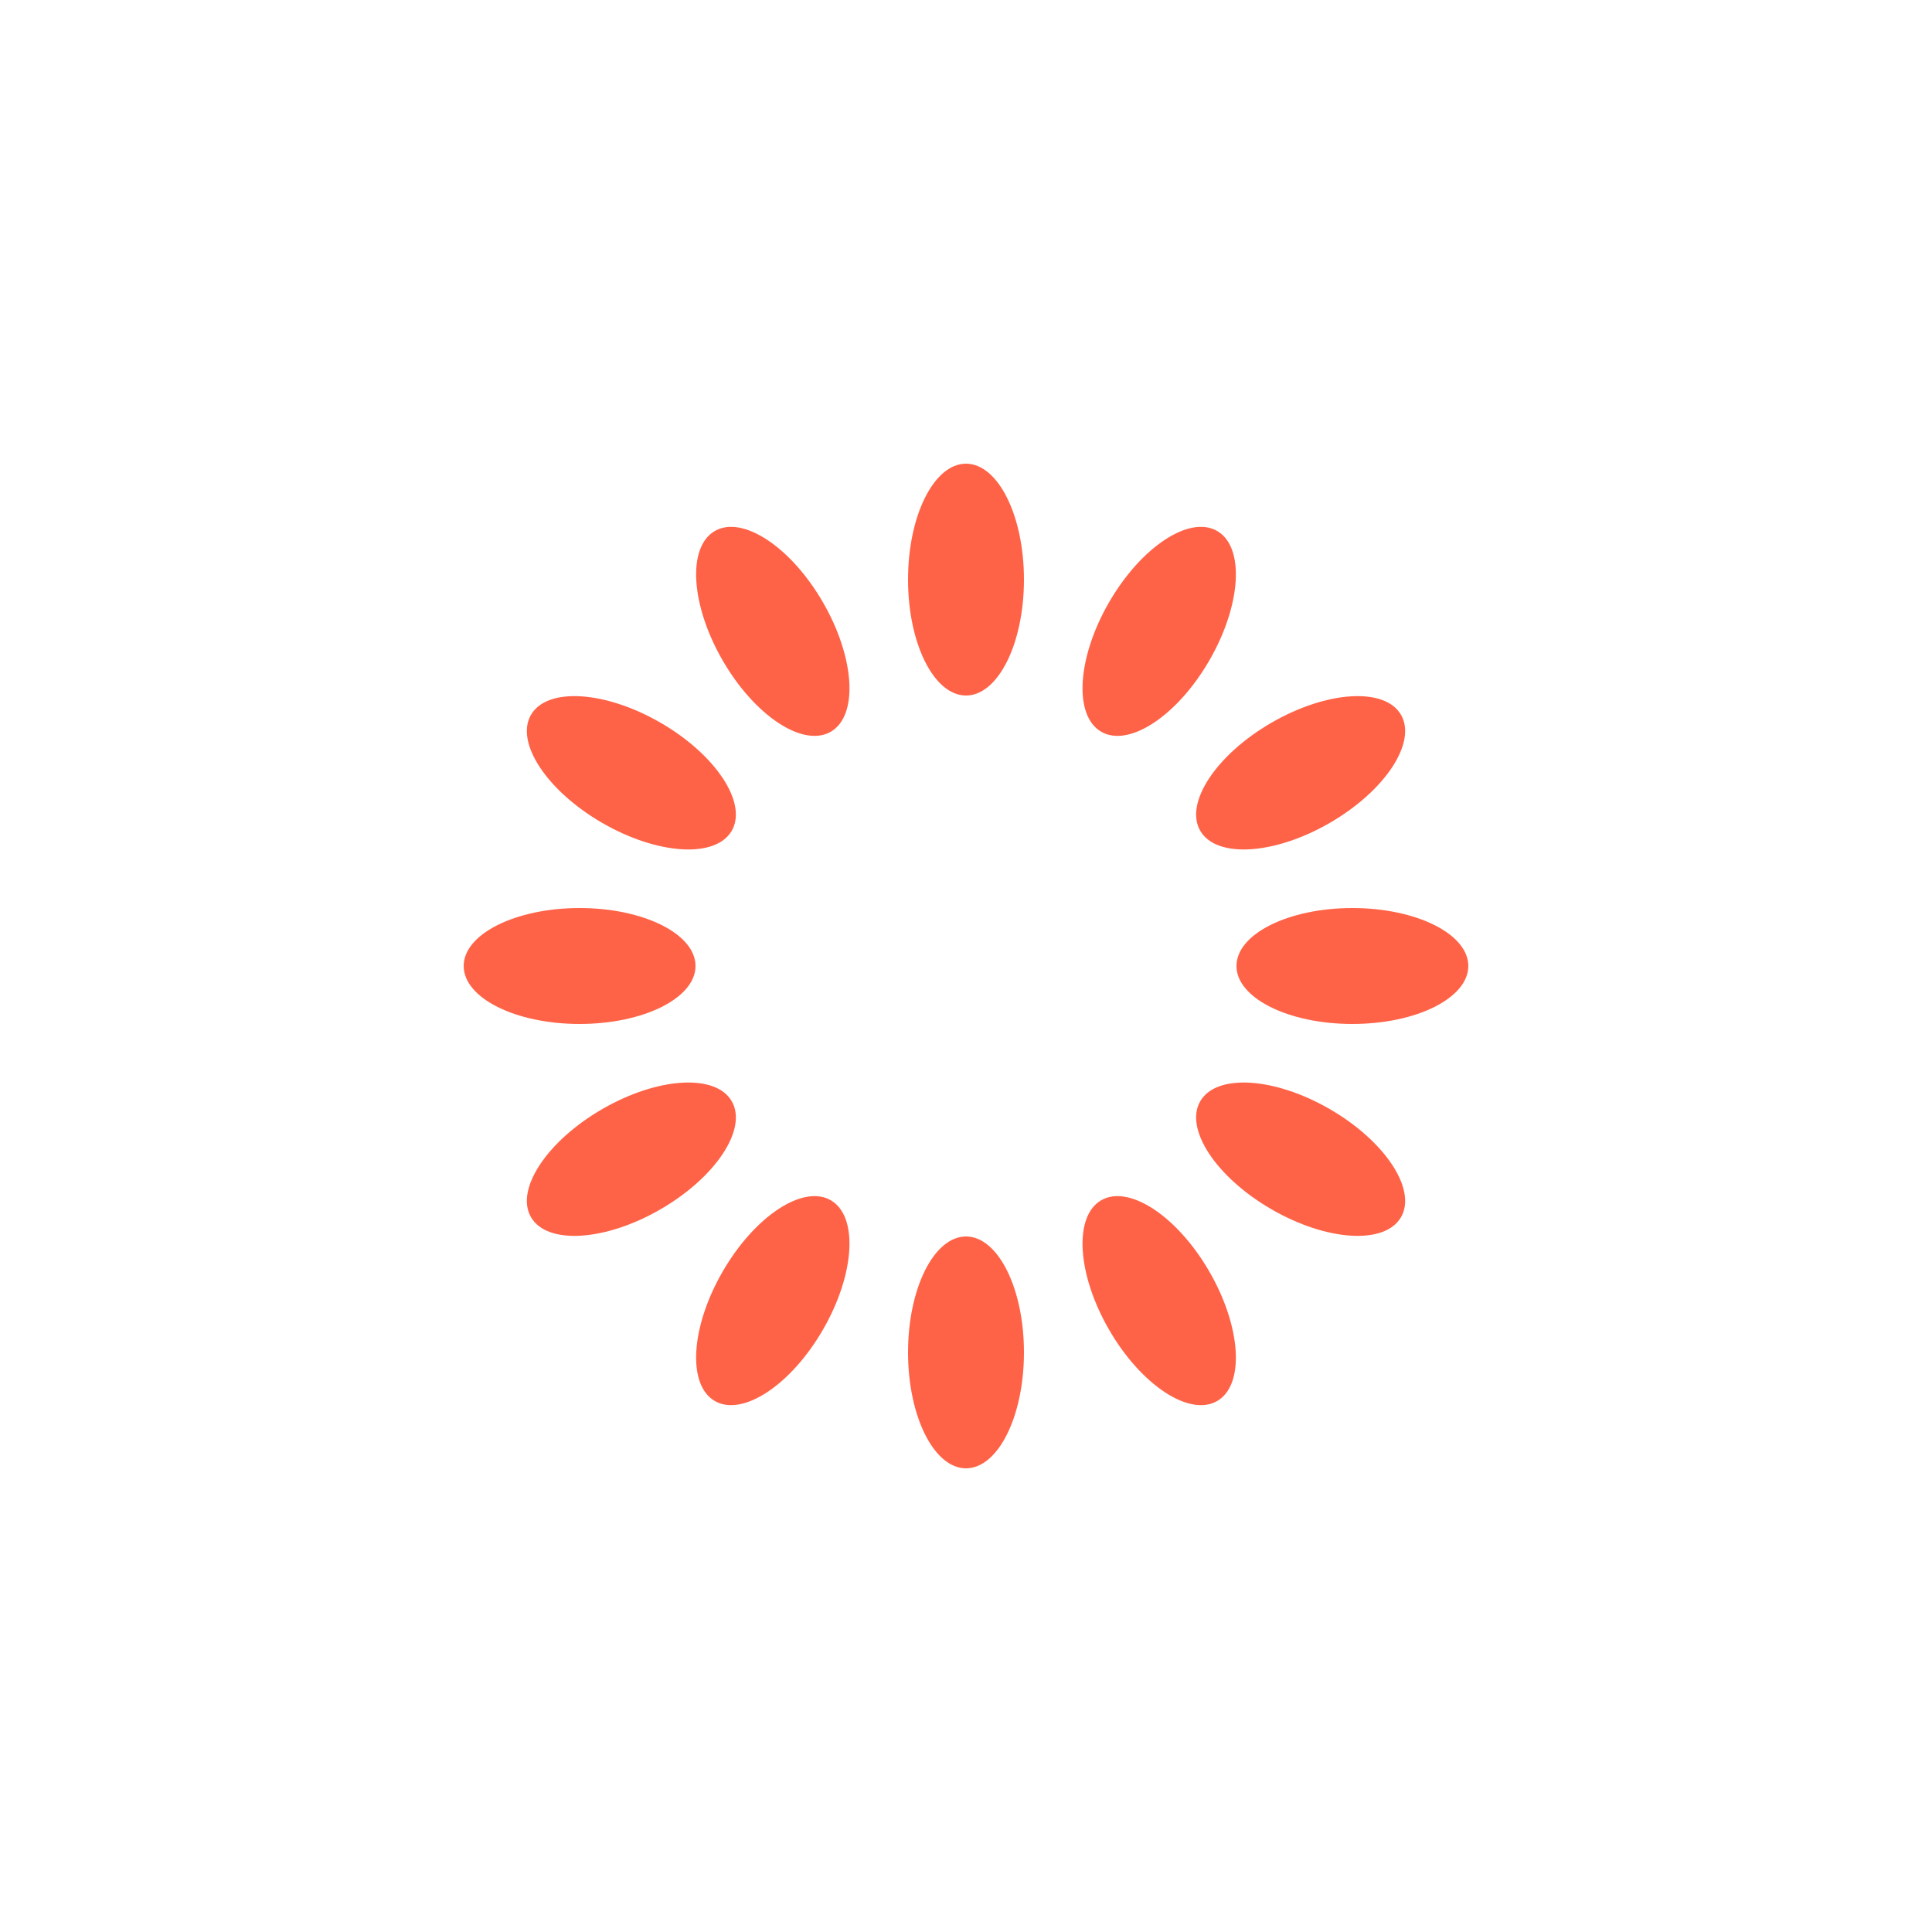
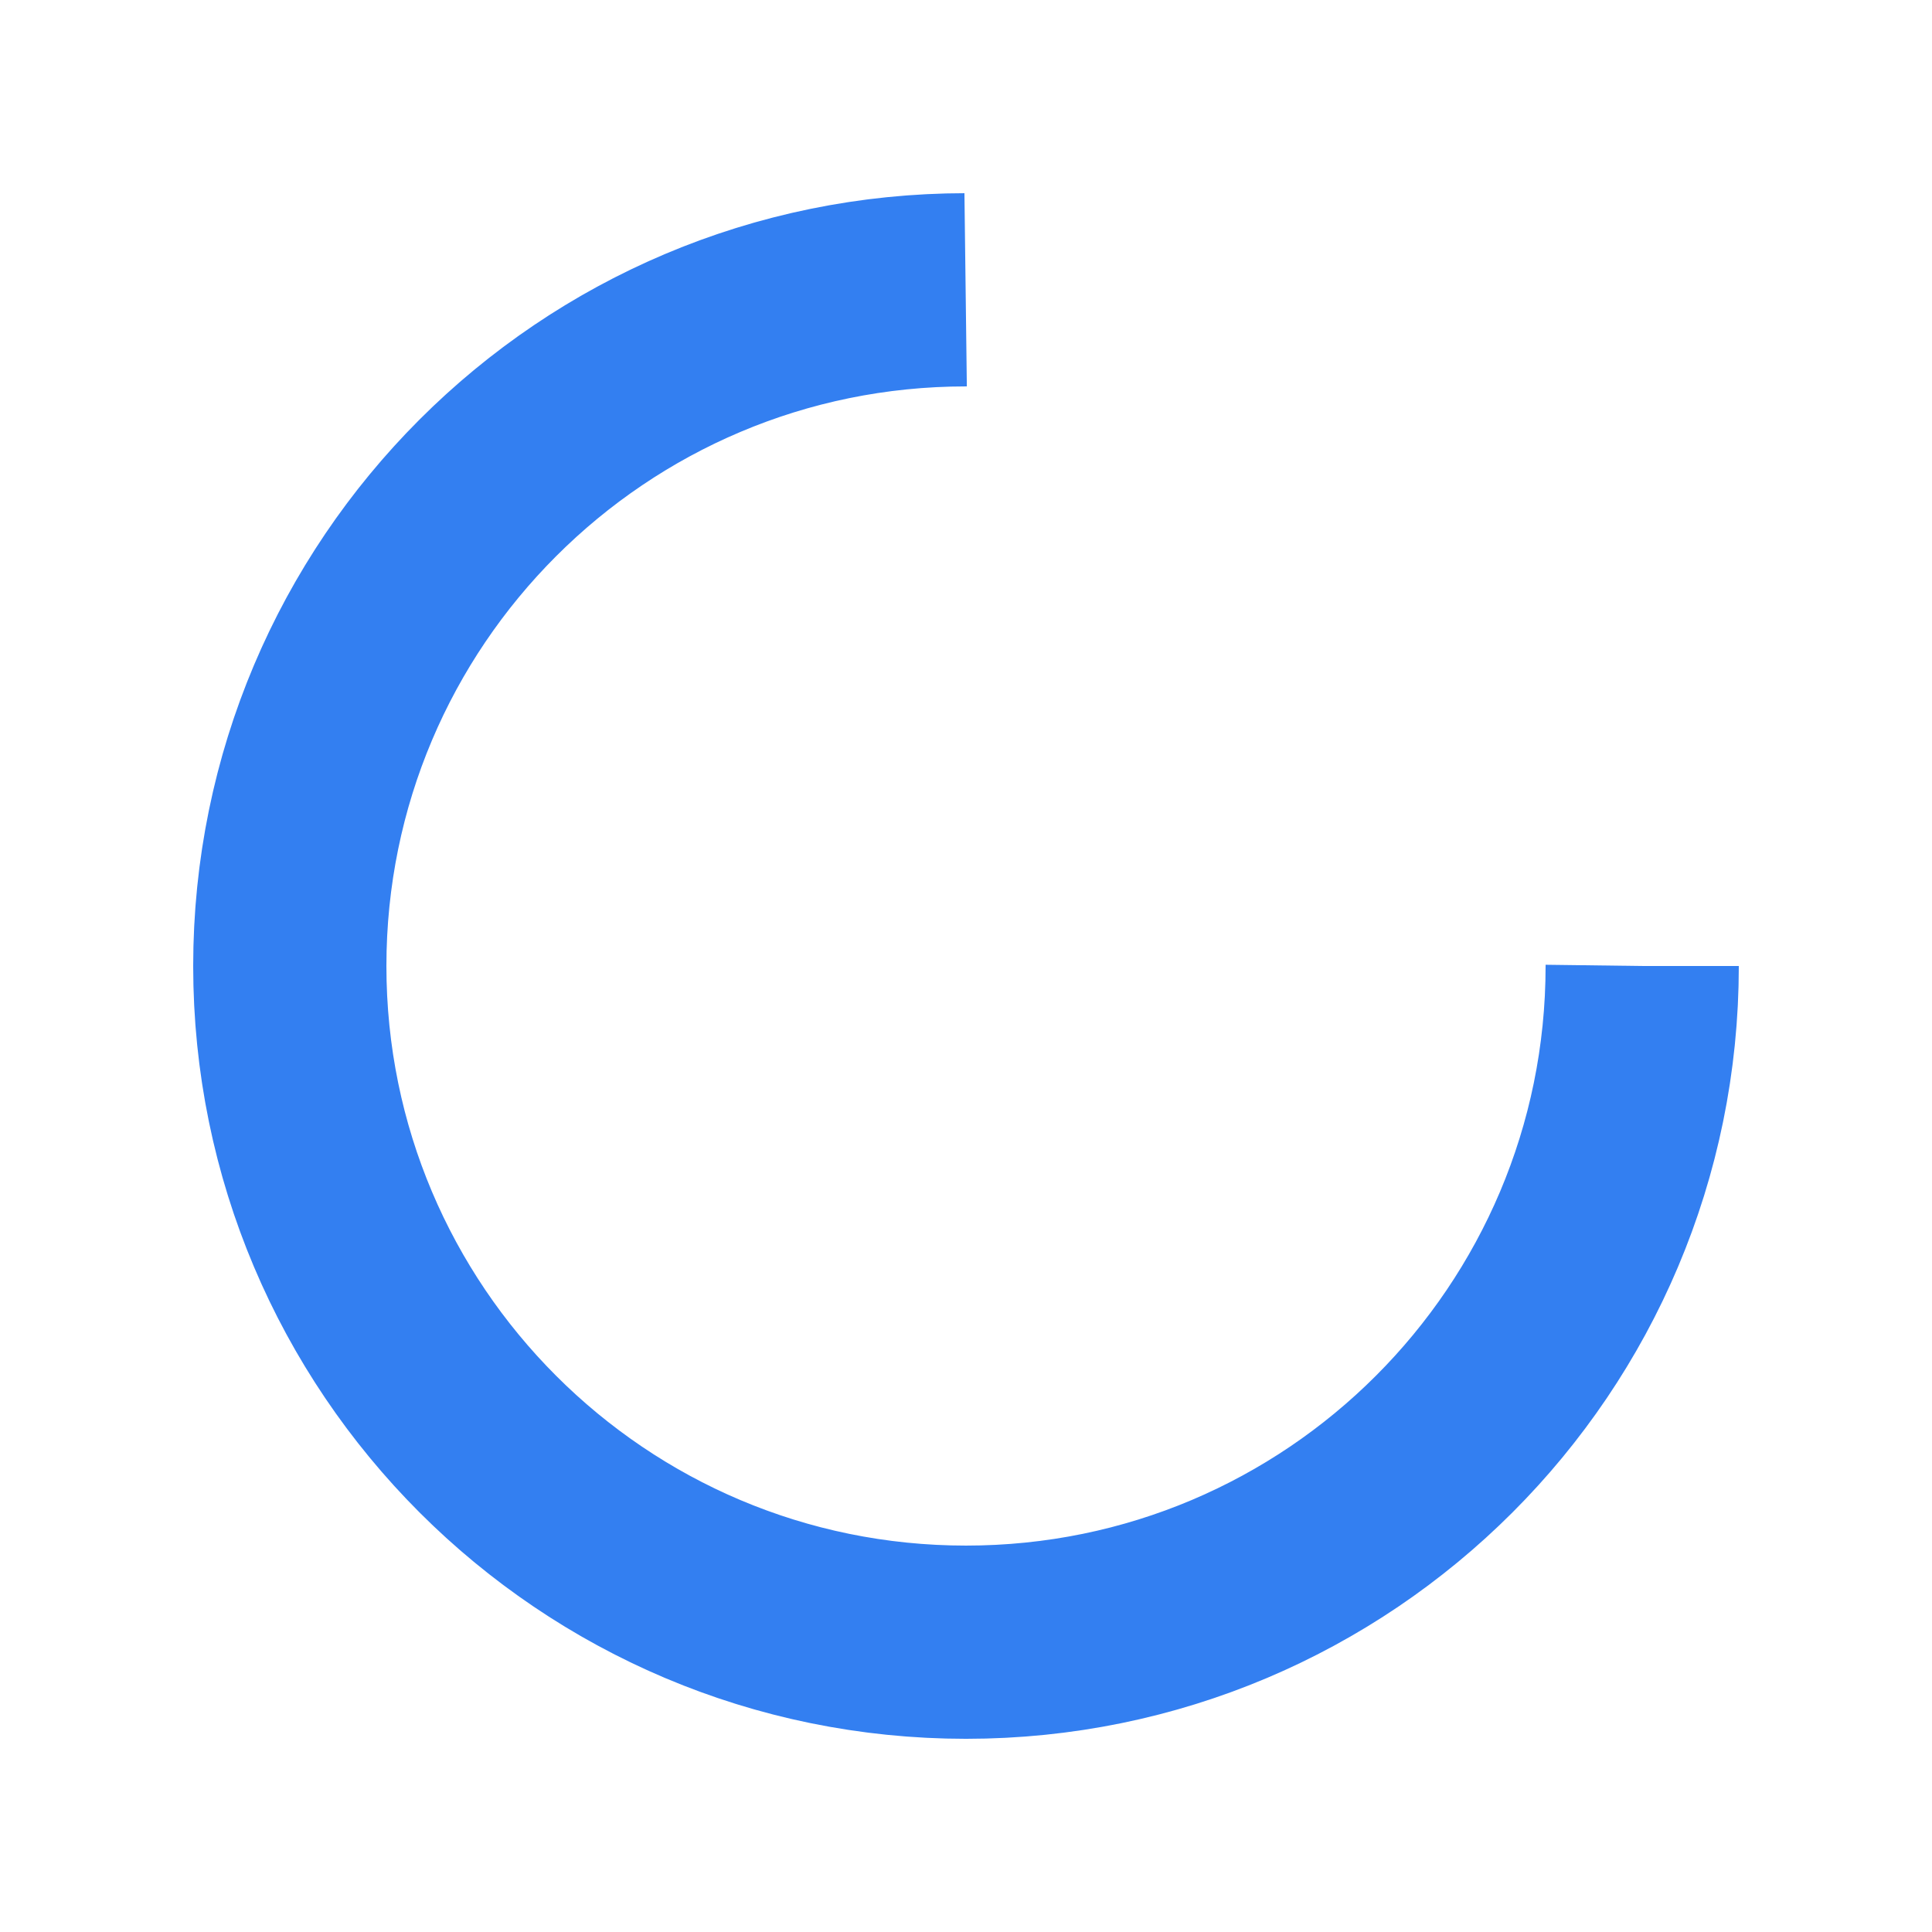
- <svg xmlns="http://www.w3.org/2000/svg" style="margin:auto;background:0 0" width="200" height="200" viewBox="0 0 100 100" preserveAspectRatio="xMidYMid" display="block">
-   <rect x="47" y="24" rx="3" ry="6" width="6" height="12" fill="tomato">
-     <animate attributeName="opacity" values="1;0" keyTimes="0;1" dur="1s" begin="-0.917s" repeatCount="indefinite" />
-   </rect>
-   <rect x="47" y="24" rx="3" ry="6" width="6" height="12" fill="tomato" transform="rotate(30 50 50)">
-     <animate attributeName="opacity" values="1;0" keyTimes="0;1" dur="1s" begin="-0.833s" repeatCount="indefinite" />
-   </rect>
-   <rect x="47" y="24" rx="3" ry="6" width="6" height="12" fill="tomato" transform="rotate(60 50 50)">
-     <animate attributeName="opacity" values="1;0" keyTimes="0;1" dur="1s" begin="-0.75s" repeatCount="indefinite" />
-   </rect>
-   <rect x="47" y="24" rx="3" ry="6" width="6" height="12" fill="tomato" transform="rotate(90 50 50)">
-     <animate attributeName="opacity" values="1;0" keyTimes="0;1" dur="1s" begin="-0.667s" repeatCount="indefinite" />
-   </rect>
-   <rect x="47" y="24" rx="3" ry="6" width="6" height="12" fill="tomato" transform="rotate(120 50 50)">
-     <animate attributeName="opacity" values="1;0" keyTimes="0;1" dur="1s" begin="-0.583s" repeatCount="indefinite" />
-   </rect>
-   <rect x="47" y="24" rx="3" ry="6" width="6" height="12" fill="tomato" transform="rotate(150 50 50)">
-     <animate attributeName="opacity" values="1;0" keyTimes="0;1" dur="1s" begin="-0.5s" repeatCount="indefinite" />
-   </rect>
-   <rect x="47" y="24" rx="3" ry="6" width="6" height="12" fill="tomato" transform="rotate(180 50 50)">
-     <animate attributeName="opacity" values="1;0" keyTimes="0;1" dur="1s" begin="-0.417s" repeatCount="indefinite" />
-   </rect>
-   <rect x="47" y="24" rx="3" ry="6" width="6" height="12" fill="tomato" transform="rotate(210 50 50)">
-     <animate attributeName="opacity" values="1;0" keyTimes="0;1" dur="1s" begin="-0.333s" repeatCount="indefinite" />
-   </rect>
-   <rect x="47" y="24" rx="3" ry="6" width="6" height="12" fill="tomato" transform="rotate(240 50 50)">
-     <animate attributeName="opacity" values="1;0" keyTimes="0;1" dur="1s" begin="-0.25s" repeatCount="indefinite" />
-   </rect>
-   <rect x="47" y="24" rx="3" ry="6" width="6" height="12" fill="tomato" transform="rotate(270 50 50)">
-     <animate attributeName="opacity" values="1;0" keyTimes="0;1" dur="1s" begin="-0.167s" repeatCount="indefinite" />
-   </rect>
-   <rect x="47" y="24" rx="3" ry="6" width="6" height="12" fill="tomato" transform="rotate(300 50 50)">
-     <animate attributeName="opacity" values="1;0" keyTimes="0;1" dur="1s" begin="-0.083s" repeatCount="indefinite" />
-   </rect>
-   <rect x="47" y="24" rx="3" ry="6" width="6" height="12" fill="tomato" transform="rotate(330 50 50)">
-     <animate attributeName="opacity" values="1;0" keyTimes="0;1" dur="1s" begin="0s" repeatCount="indefinite" />
-   </rect>
+ <svg xmlns="http://www.w3.org/2000/svg" style="margin: auto; background: rgba(255, 255, 255, 0); display: block; shape-rendering: auto;" width="200px" height="200px" viewBox="0 0 100 100" preserveAspectRatio="xMidYMid">
+   <circle cx="50" cy="50" fill="none" stroke="#337ff1" stroke-width="10" r="35" stroke-dasharray="164.934 56.978">
+     <animateTransform attributeName="transform" type="rotate" repeatCount="indefinite" dur="1s" values="0 50 50;360 50 50" keyTimes="0;1" />
+   </circle>
</svg>
